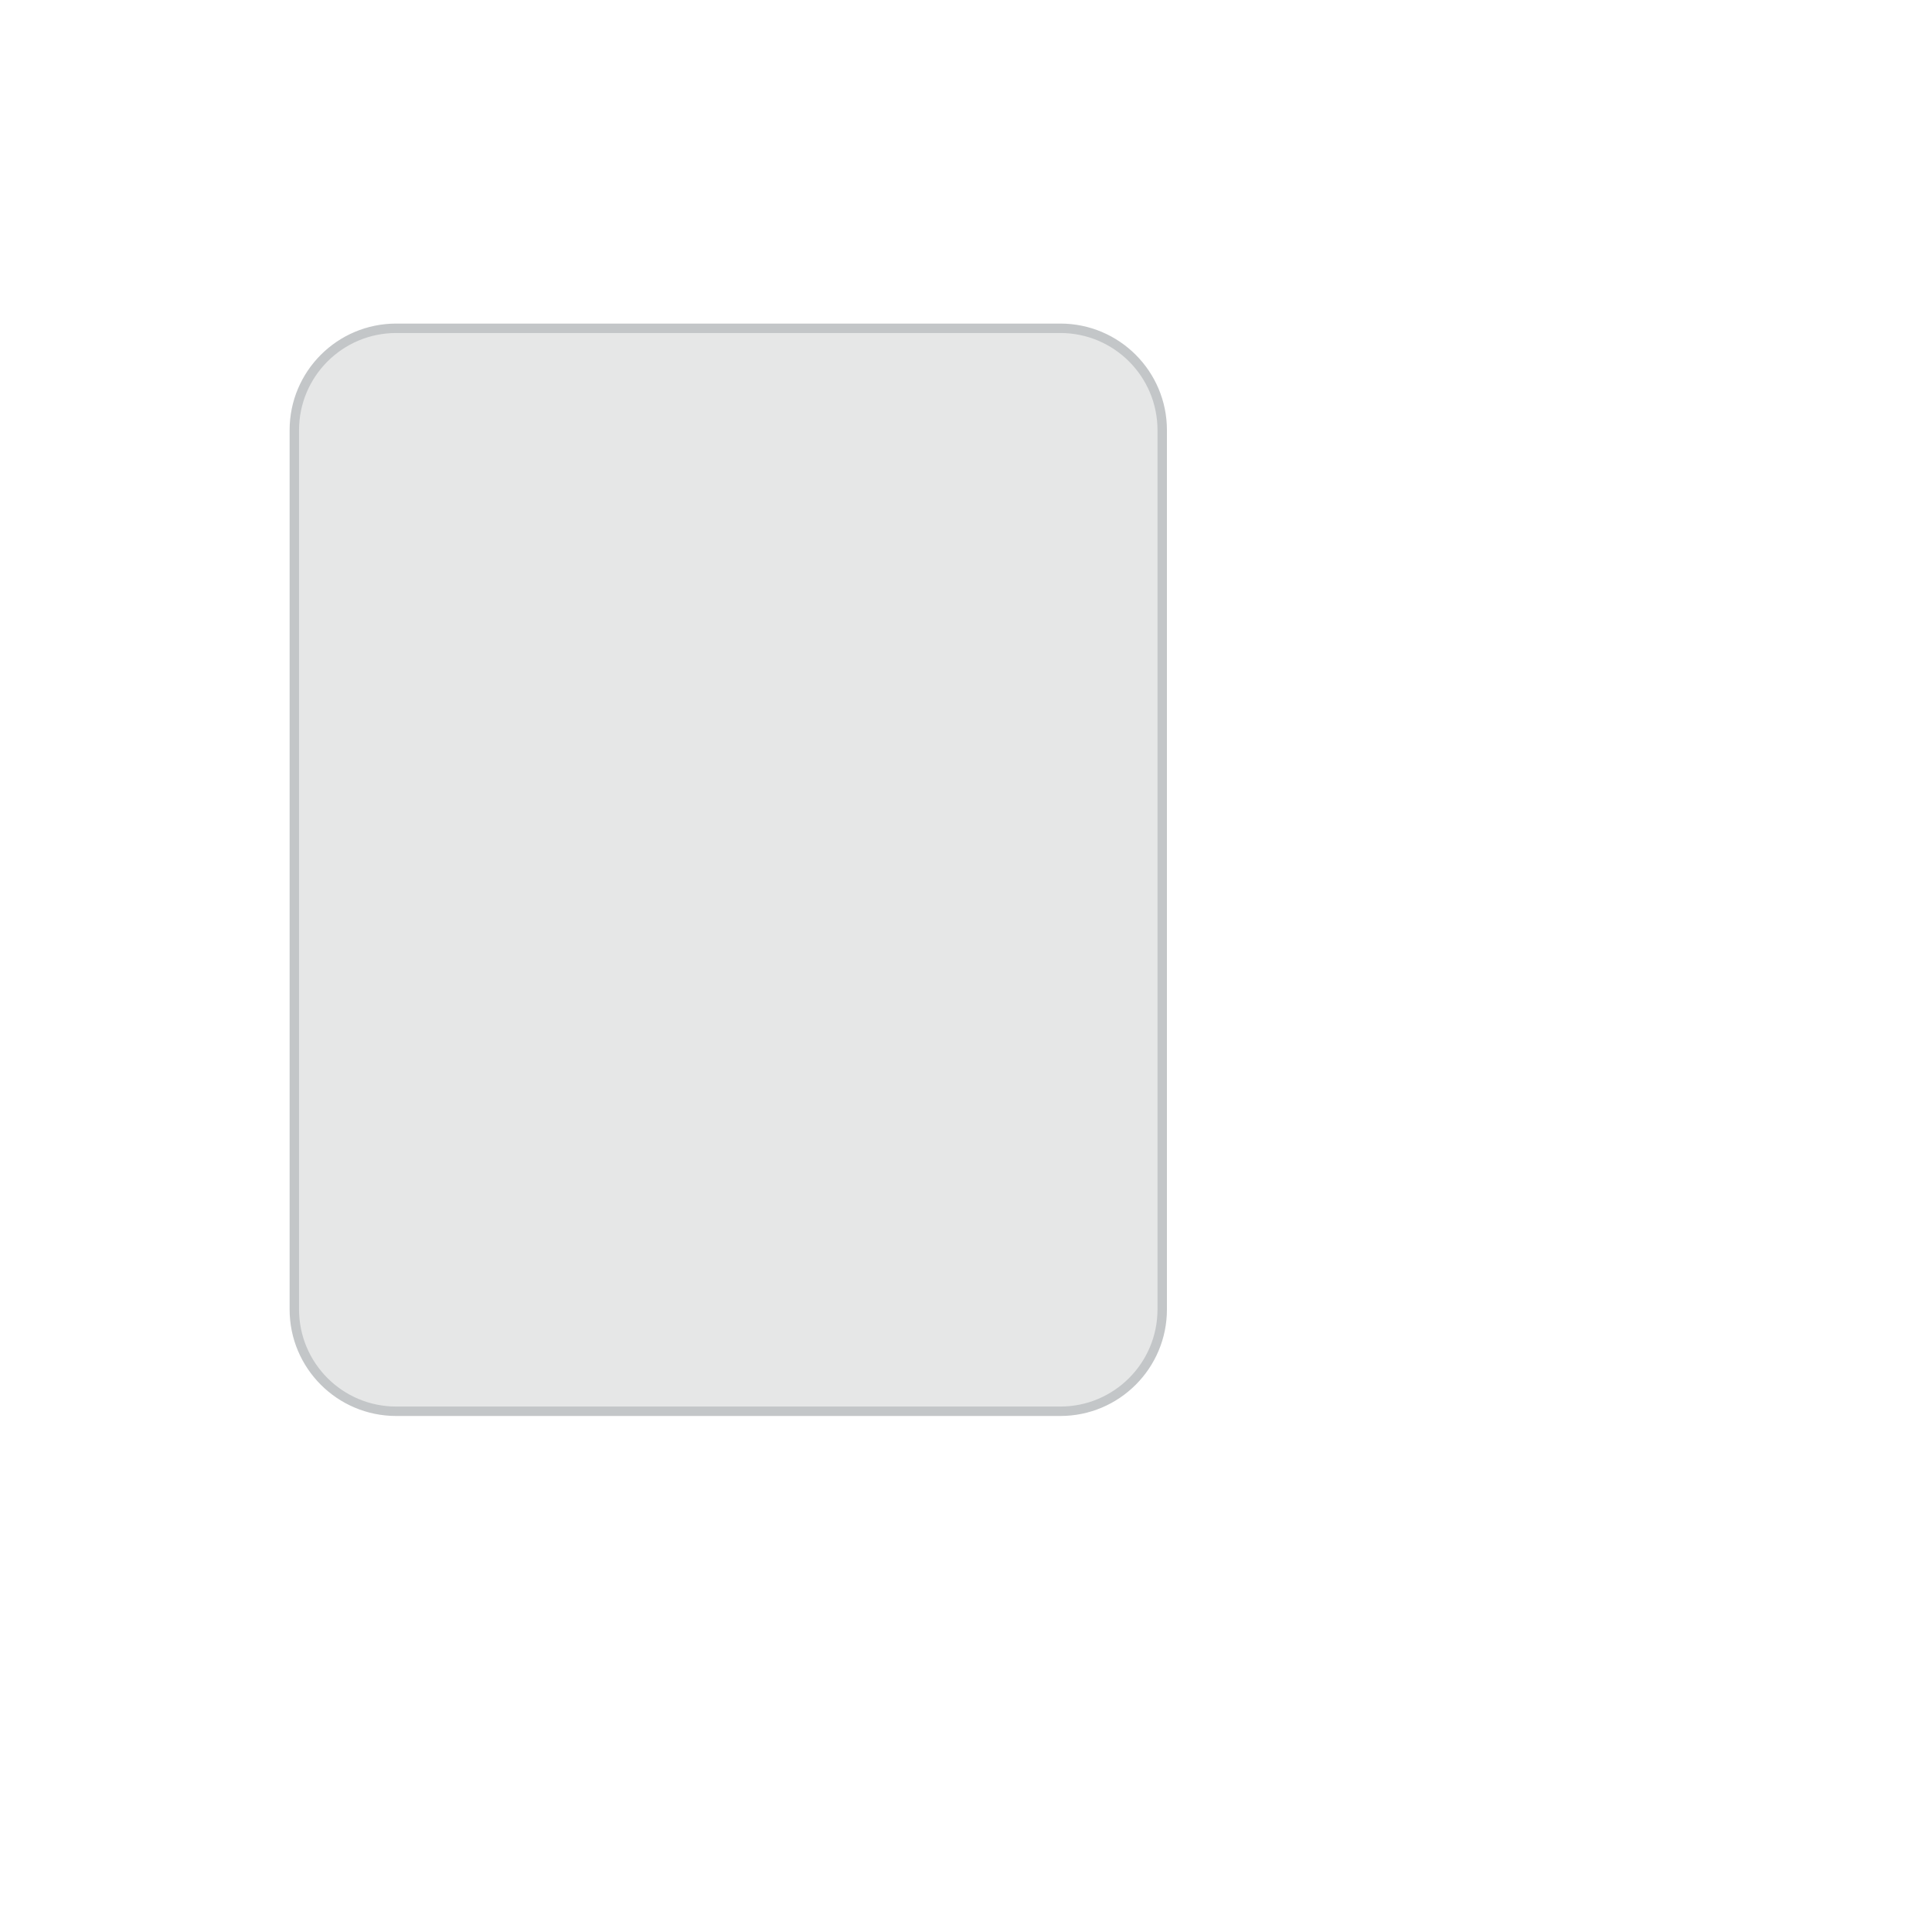
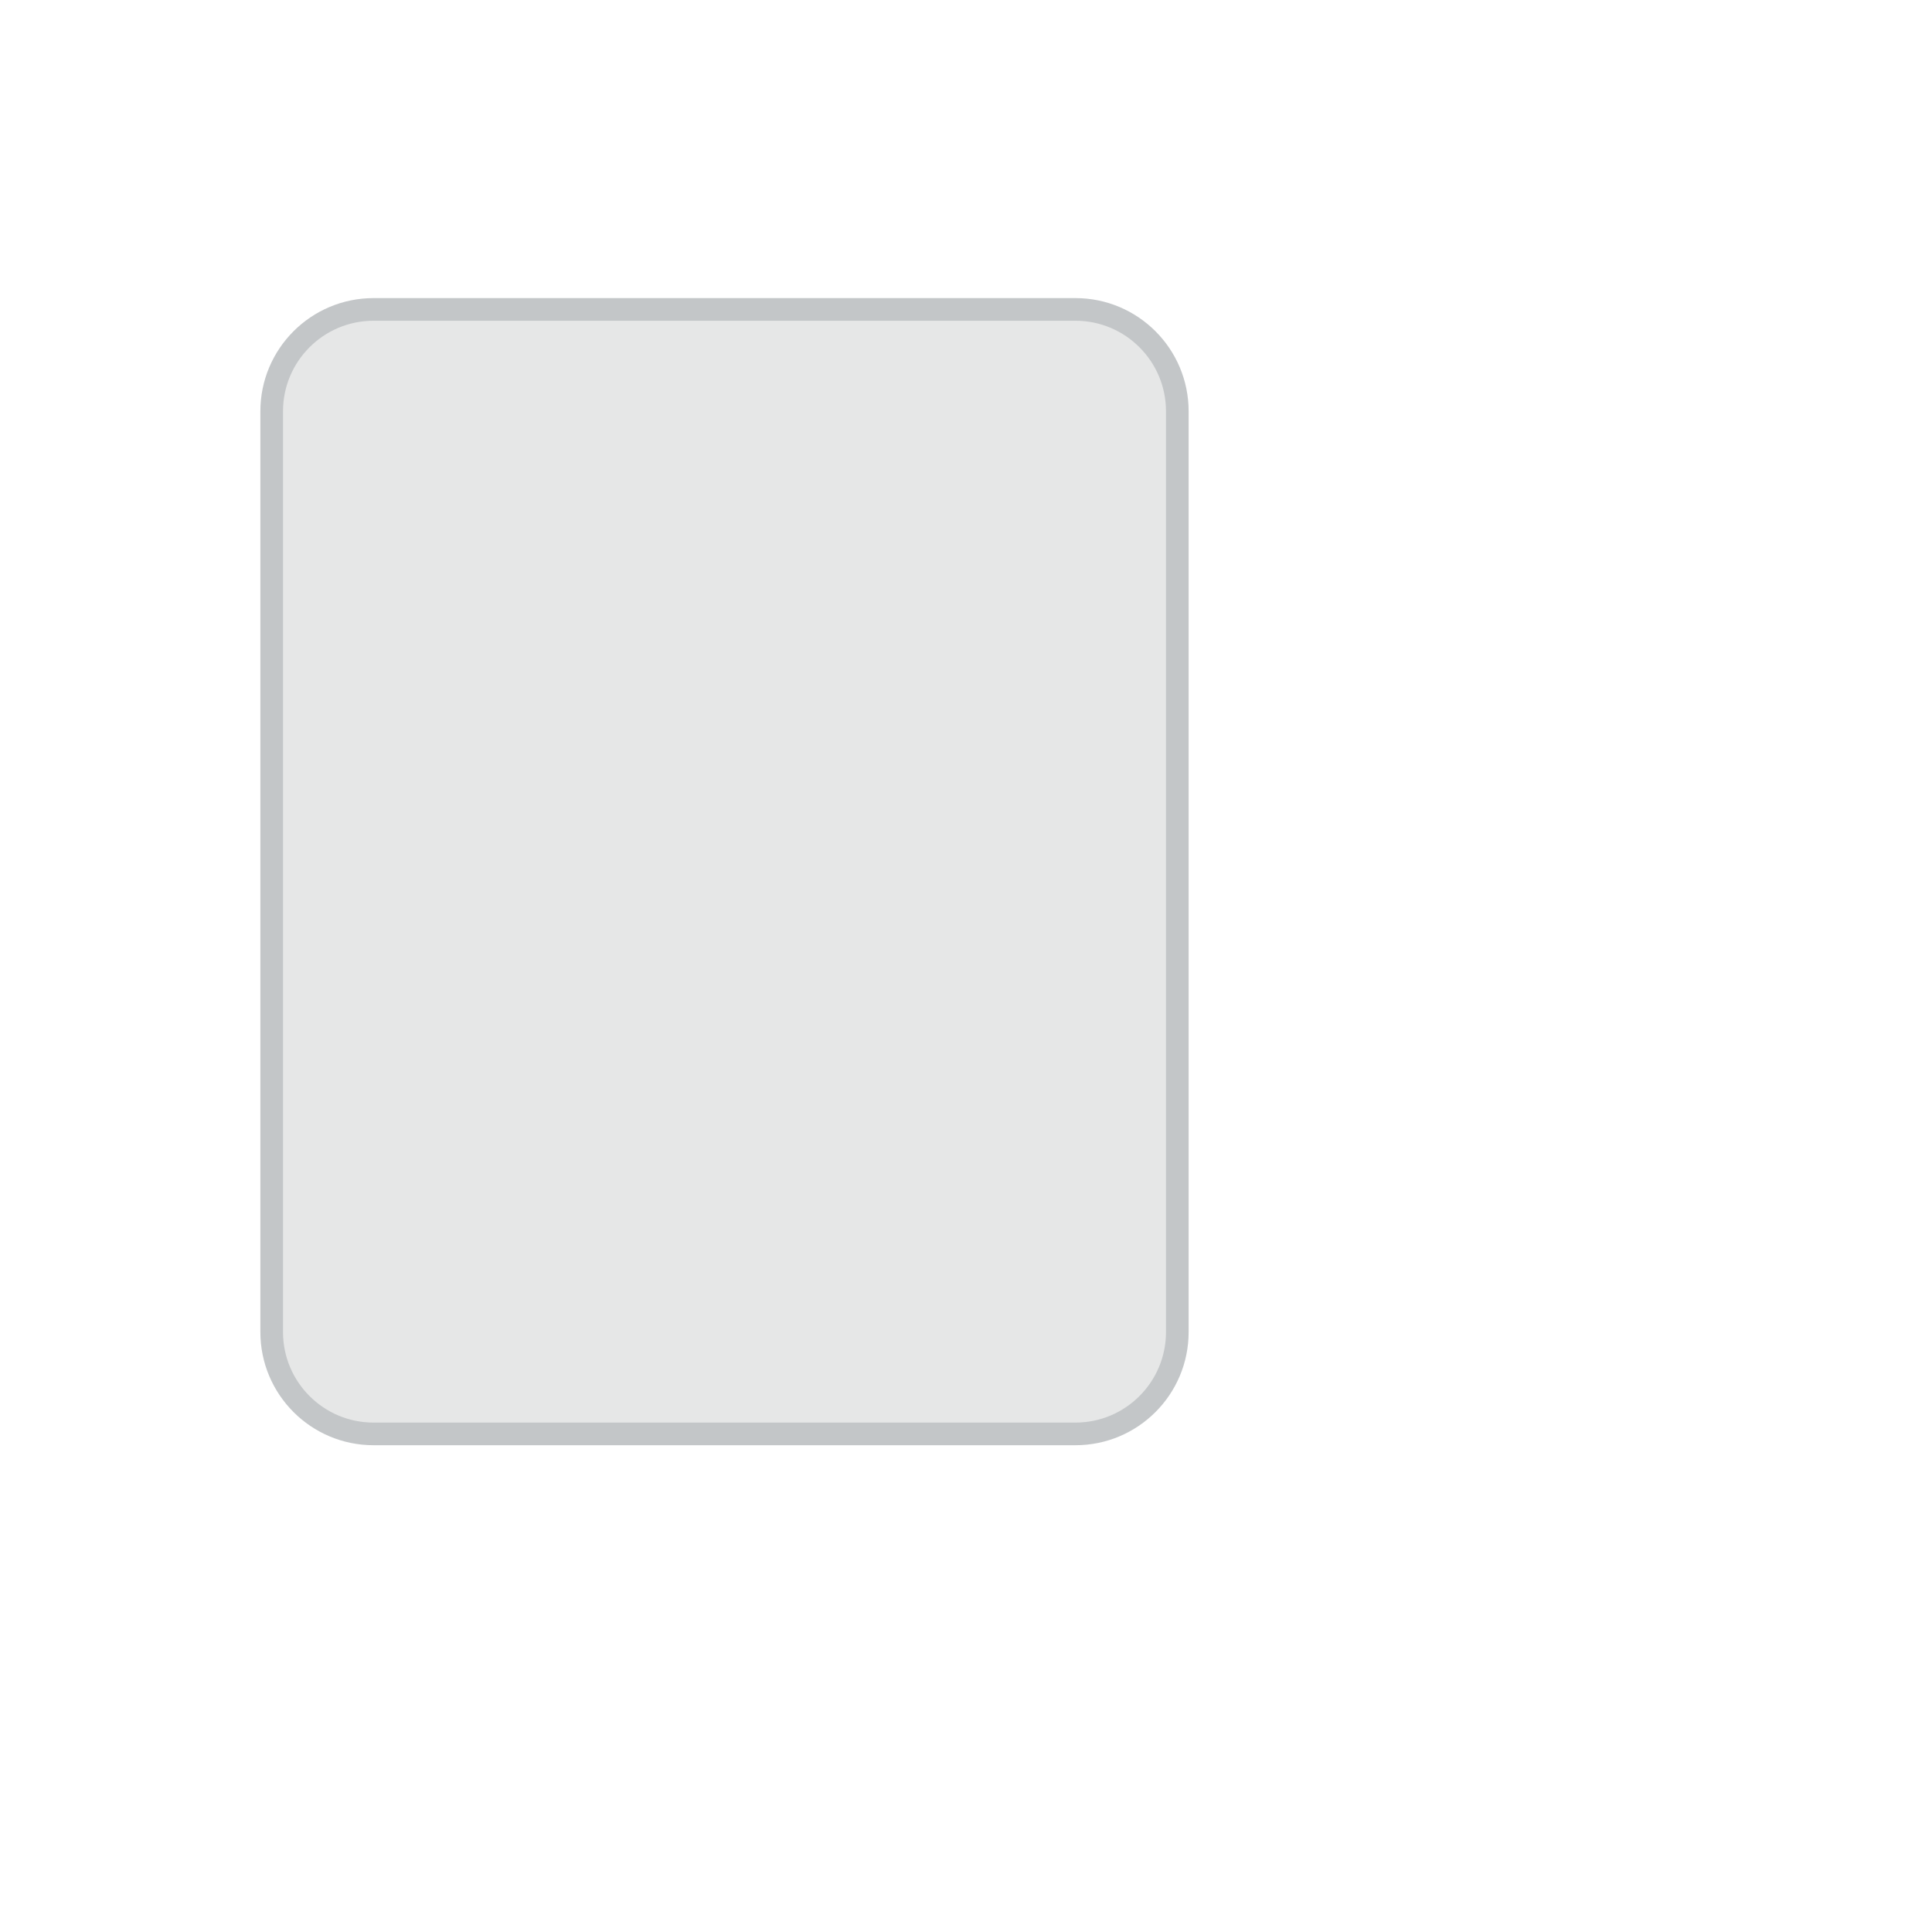
<svg xmlns="http://www.w3.org/2000/svg" width="1024" height="1024" viewBox="0 0 1024 1024">
-   <rect x="156" y="174" width="460" height="574" rx="54" fill="#E6E7E7" stroke="#C3C6C8" stroke-width="5" />
+   <rect x="144" y="164" width="480" height="596" rx="54" fill="#E6E7E7" stroke="#C3C6C8" stroke-width="12" />
</svg>
